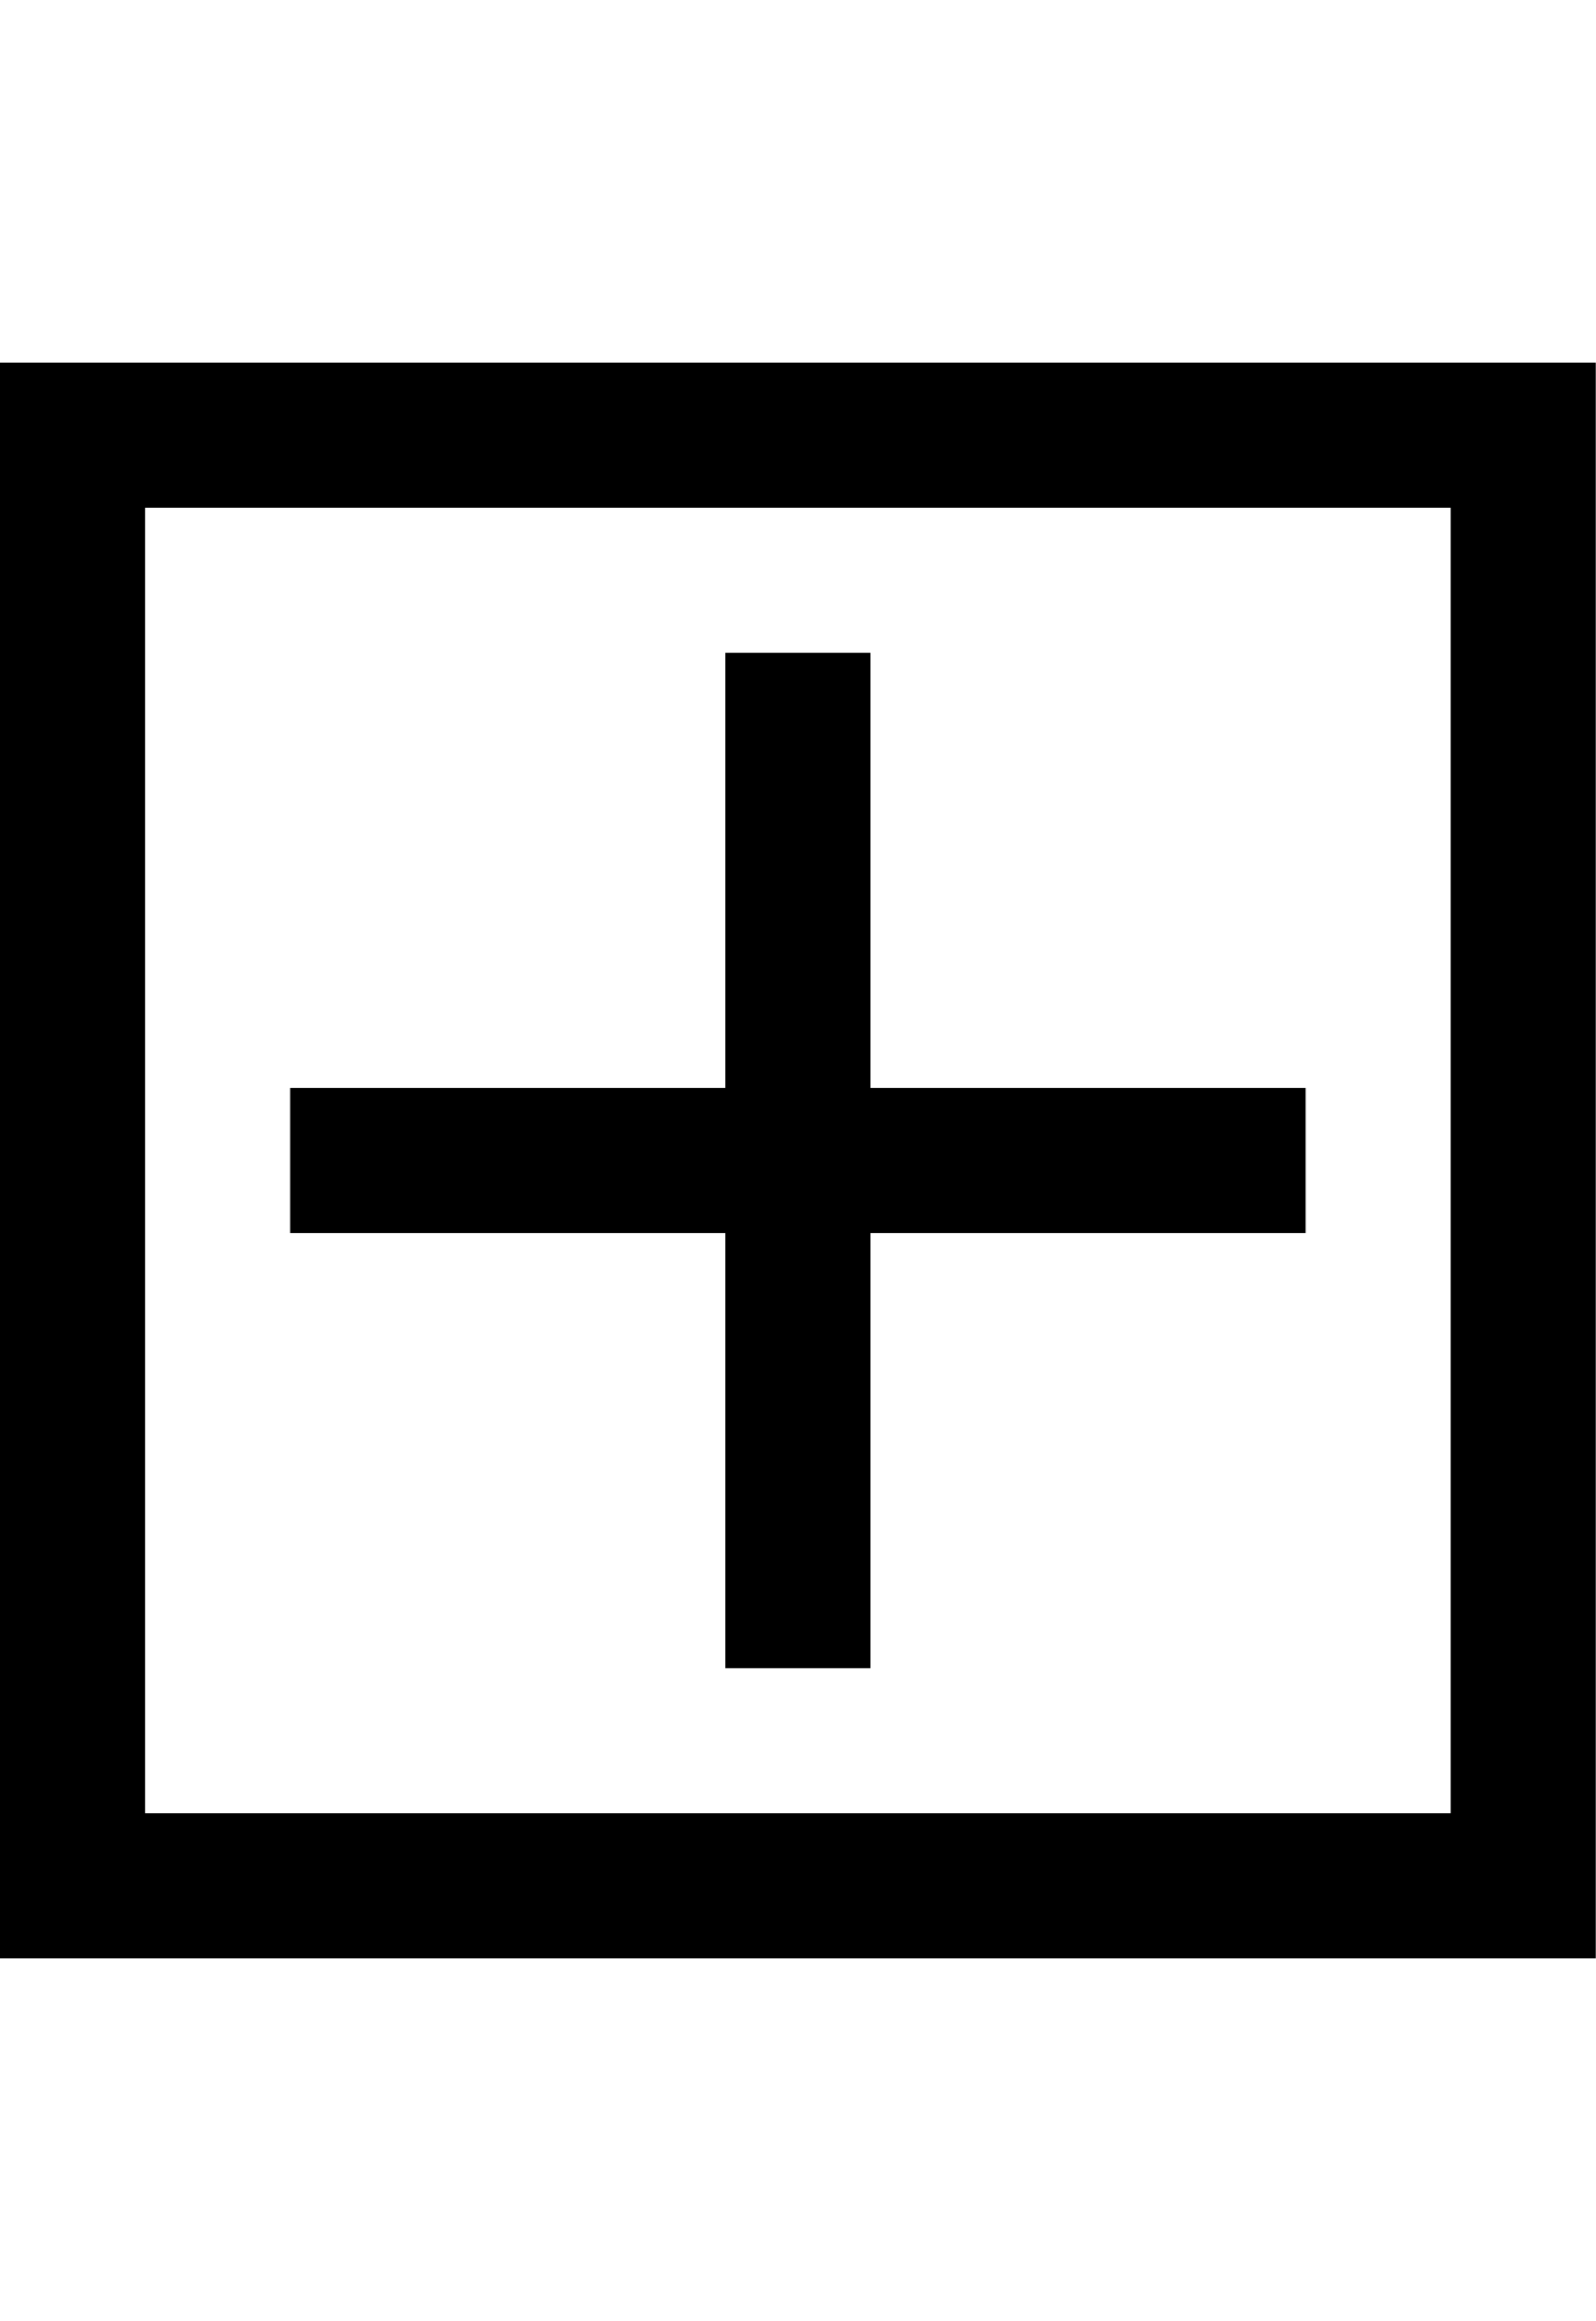
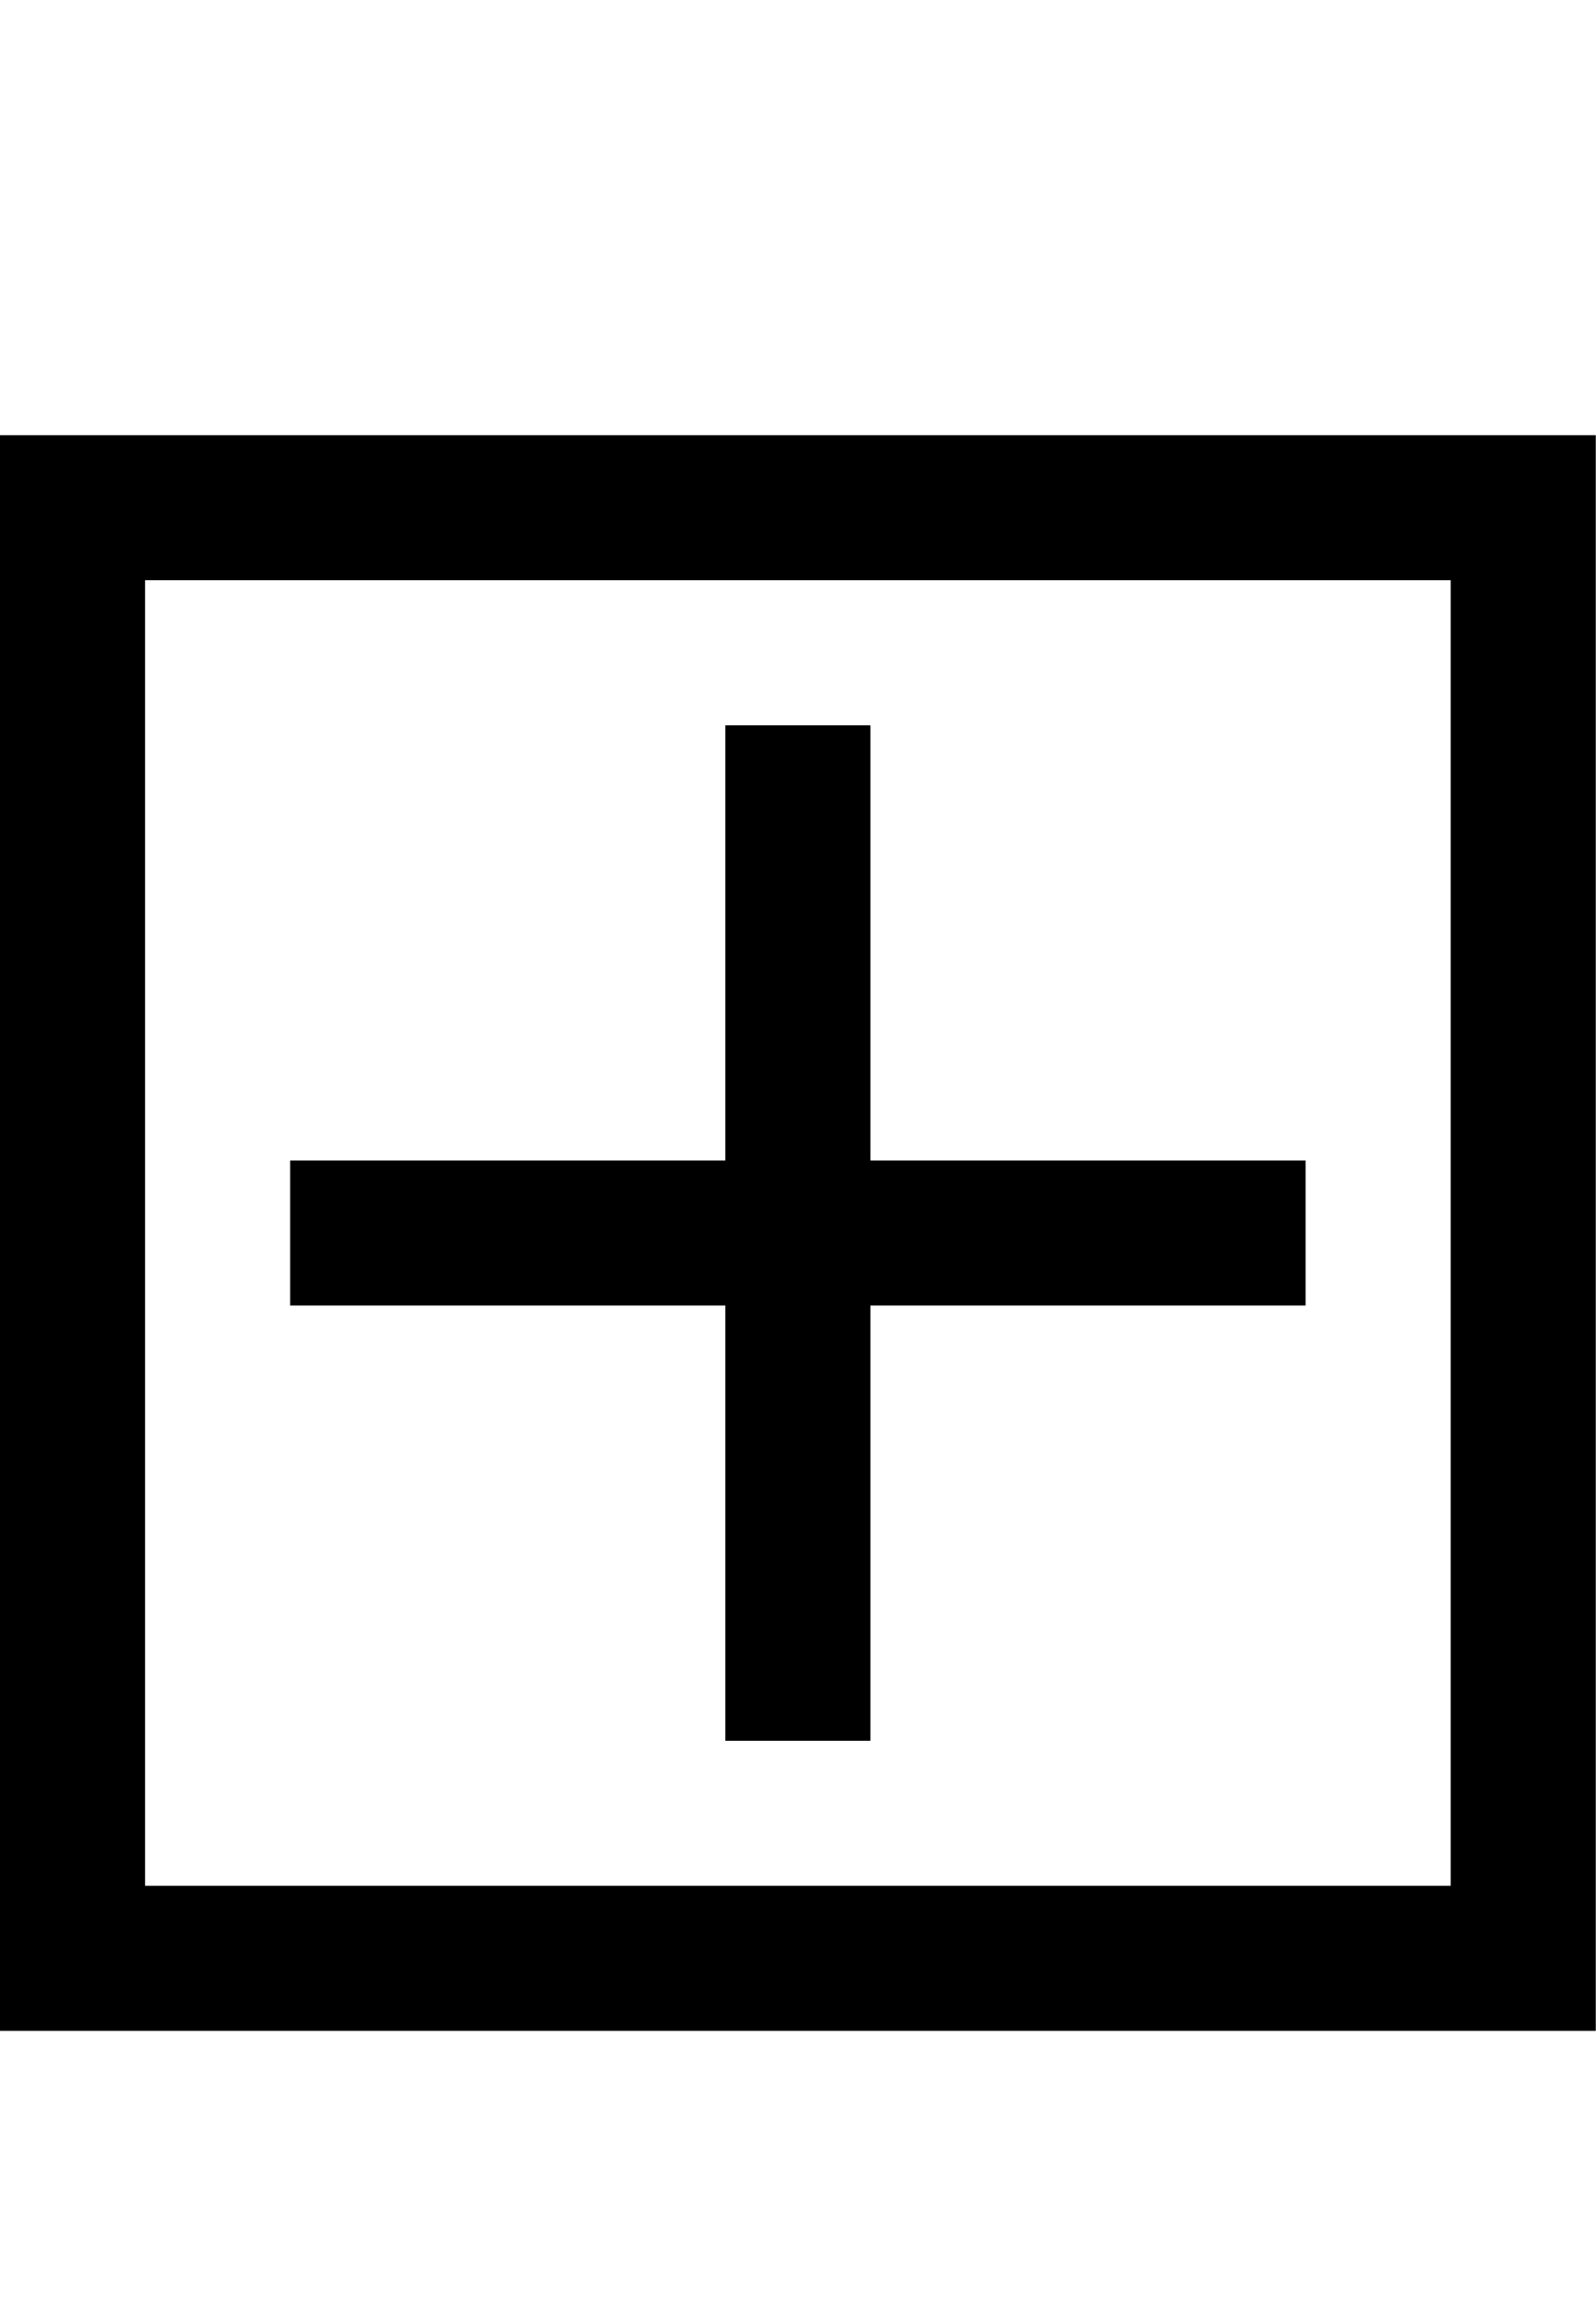
<svg xmlns="http://www.w3.org/2000/svg" viewBox="0 0 687.5 1000">
-   <path d="M0 156.25v687.5h687.5v-687.5H0zm625 625H62.5v-562.5H625v562.5zm-312.5-250H125v-62.5h187.5v-187.5H375v187.5h187.5v62.5H375v187.5h-62.5v-187.5z" />
+   <path d="M0 187.5V875h687.5V187.5H0zm625 625H62.5V250H625v562.5zm-312.5-250H125V500h187.5V312.5H375V500h187.5v62.5H375V750h-62.5V562.5z" />
</svg>
